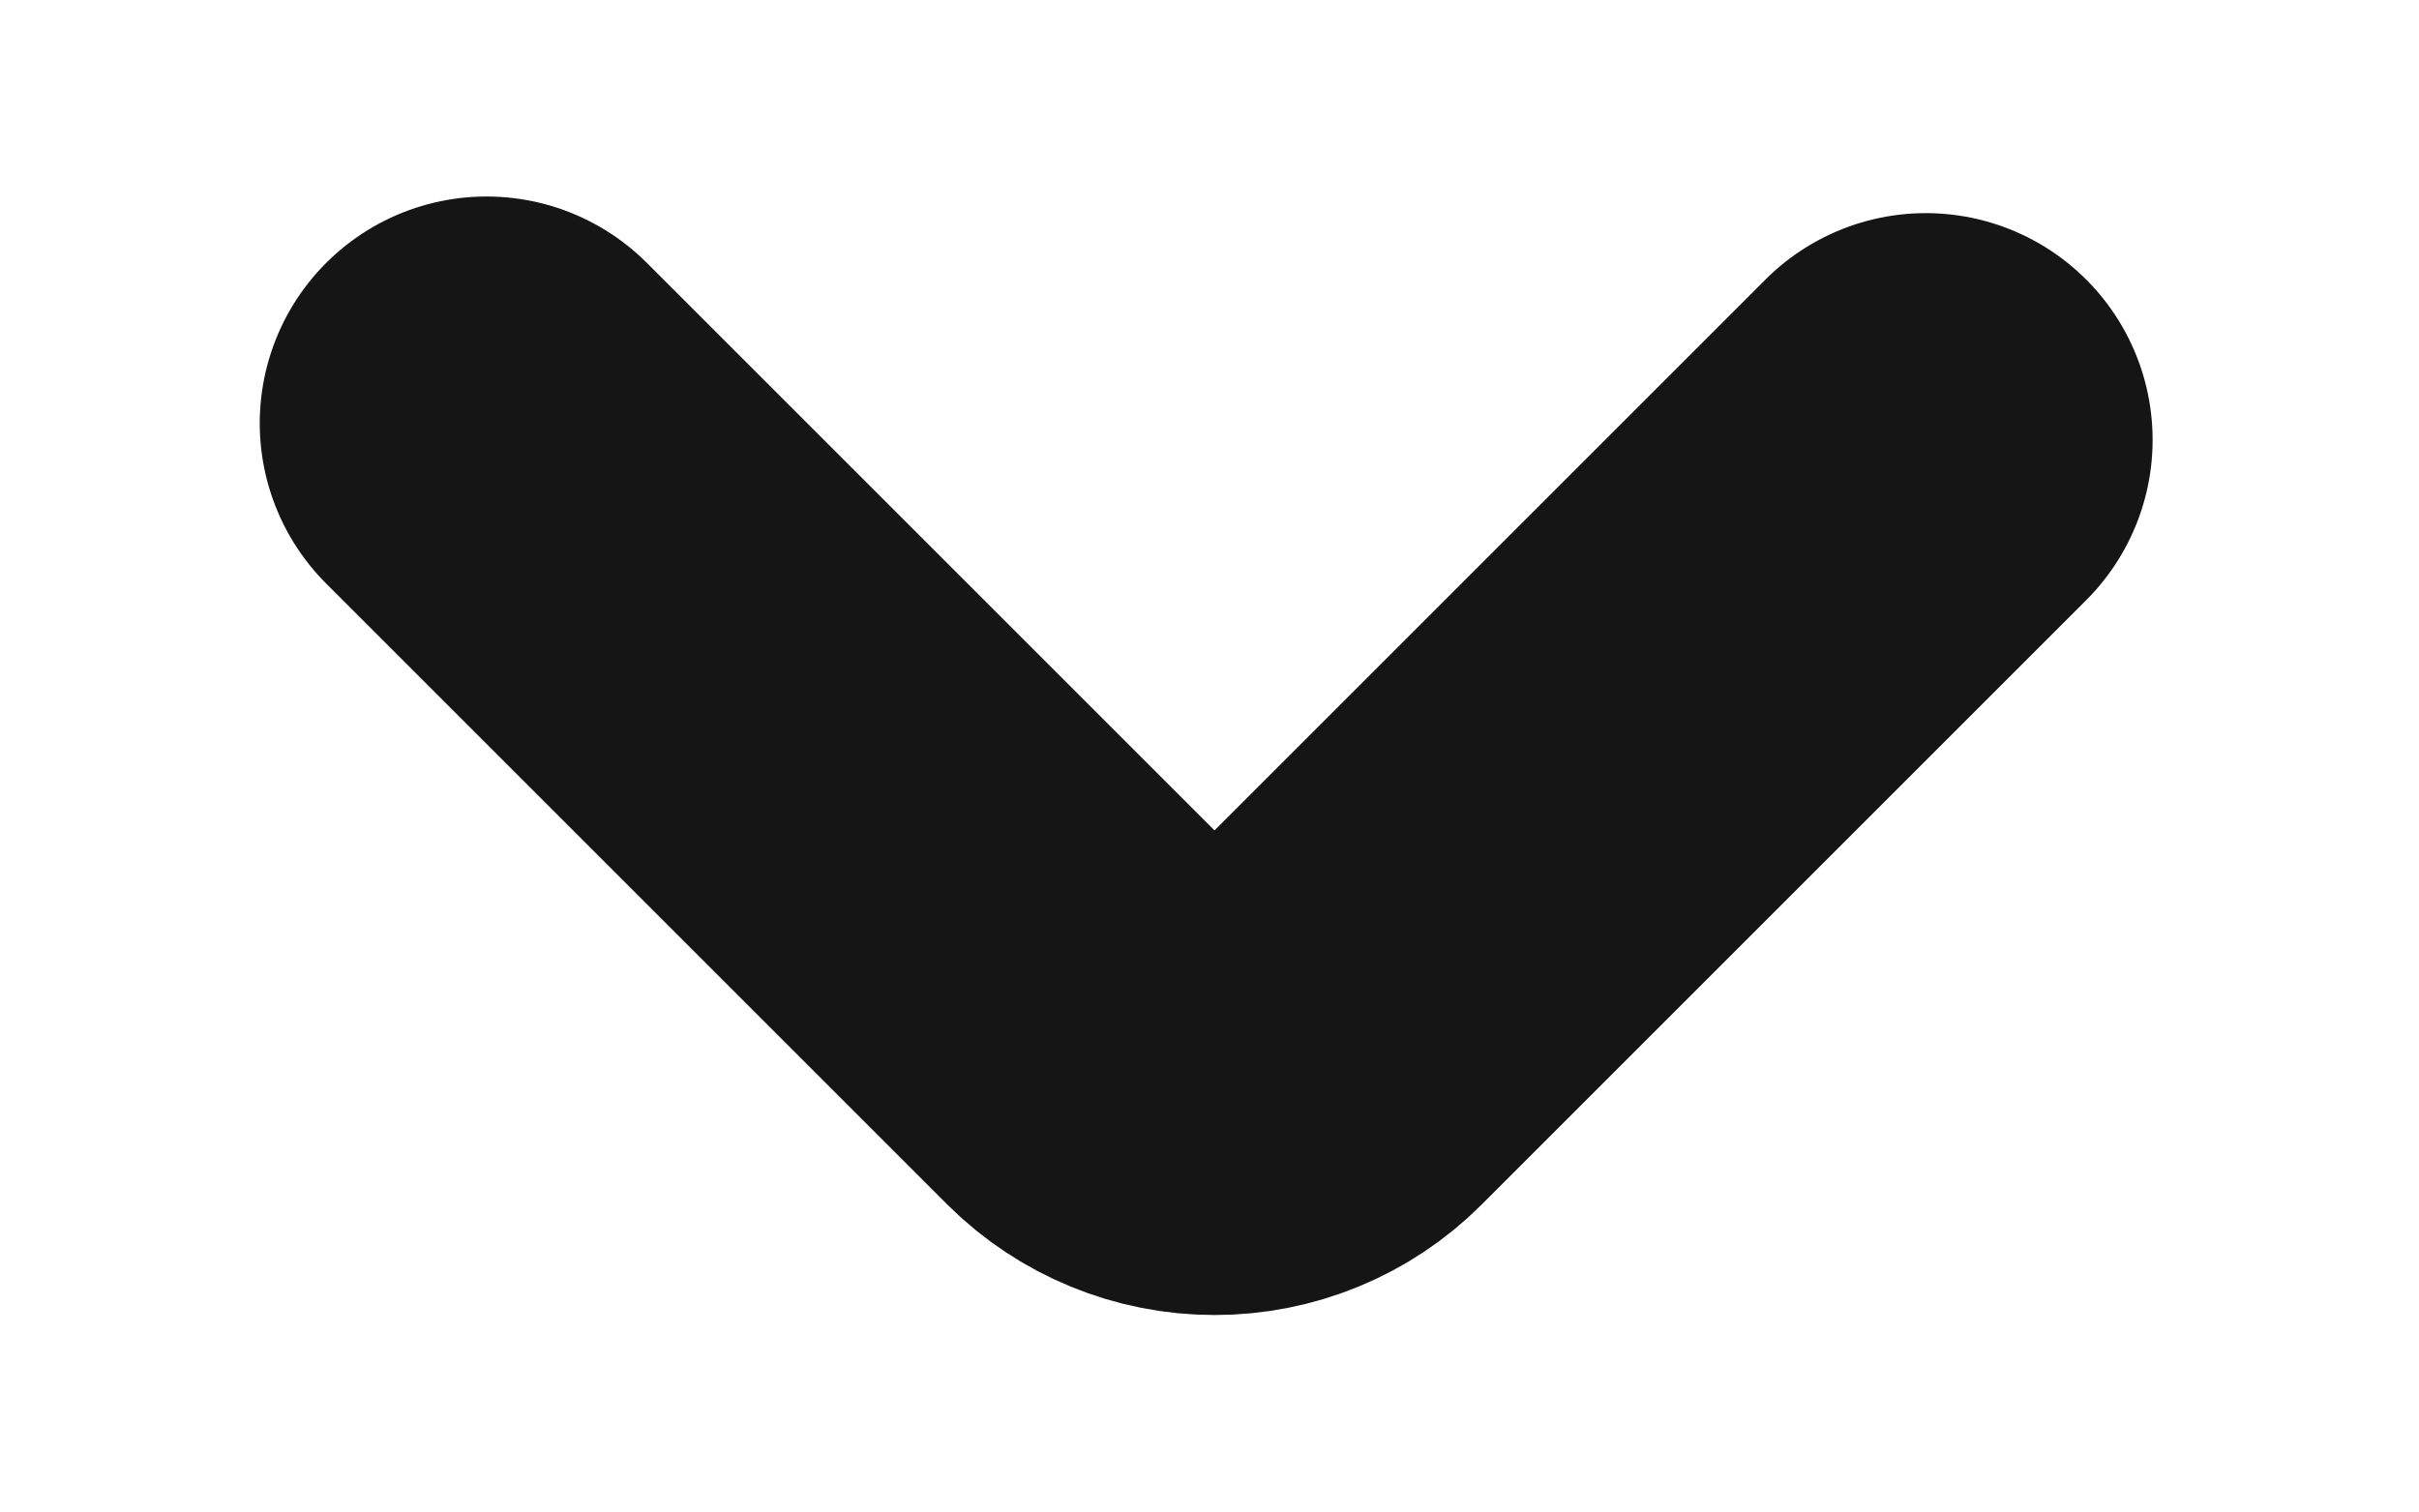
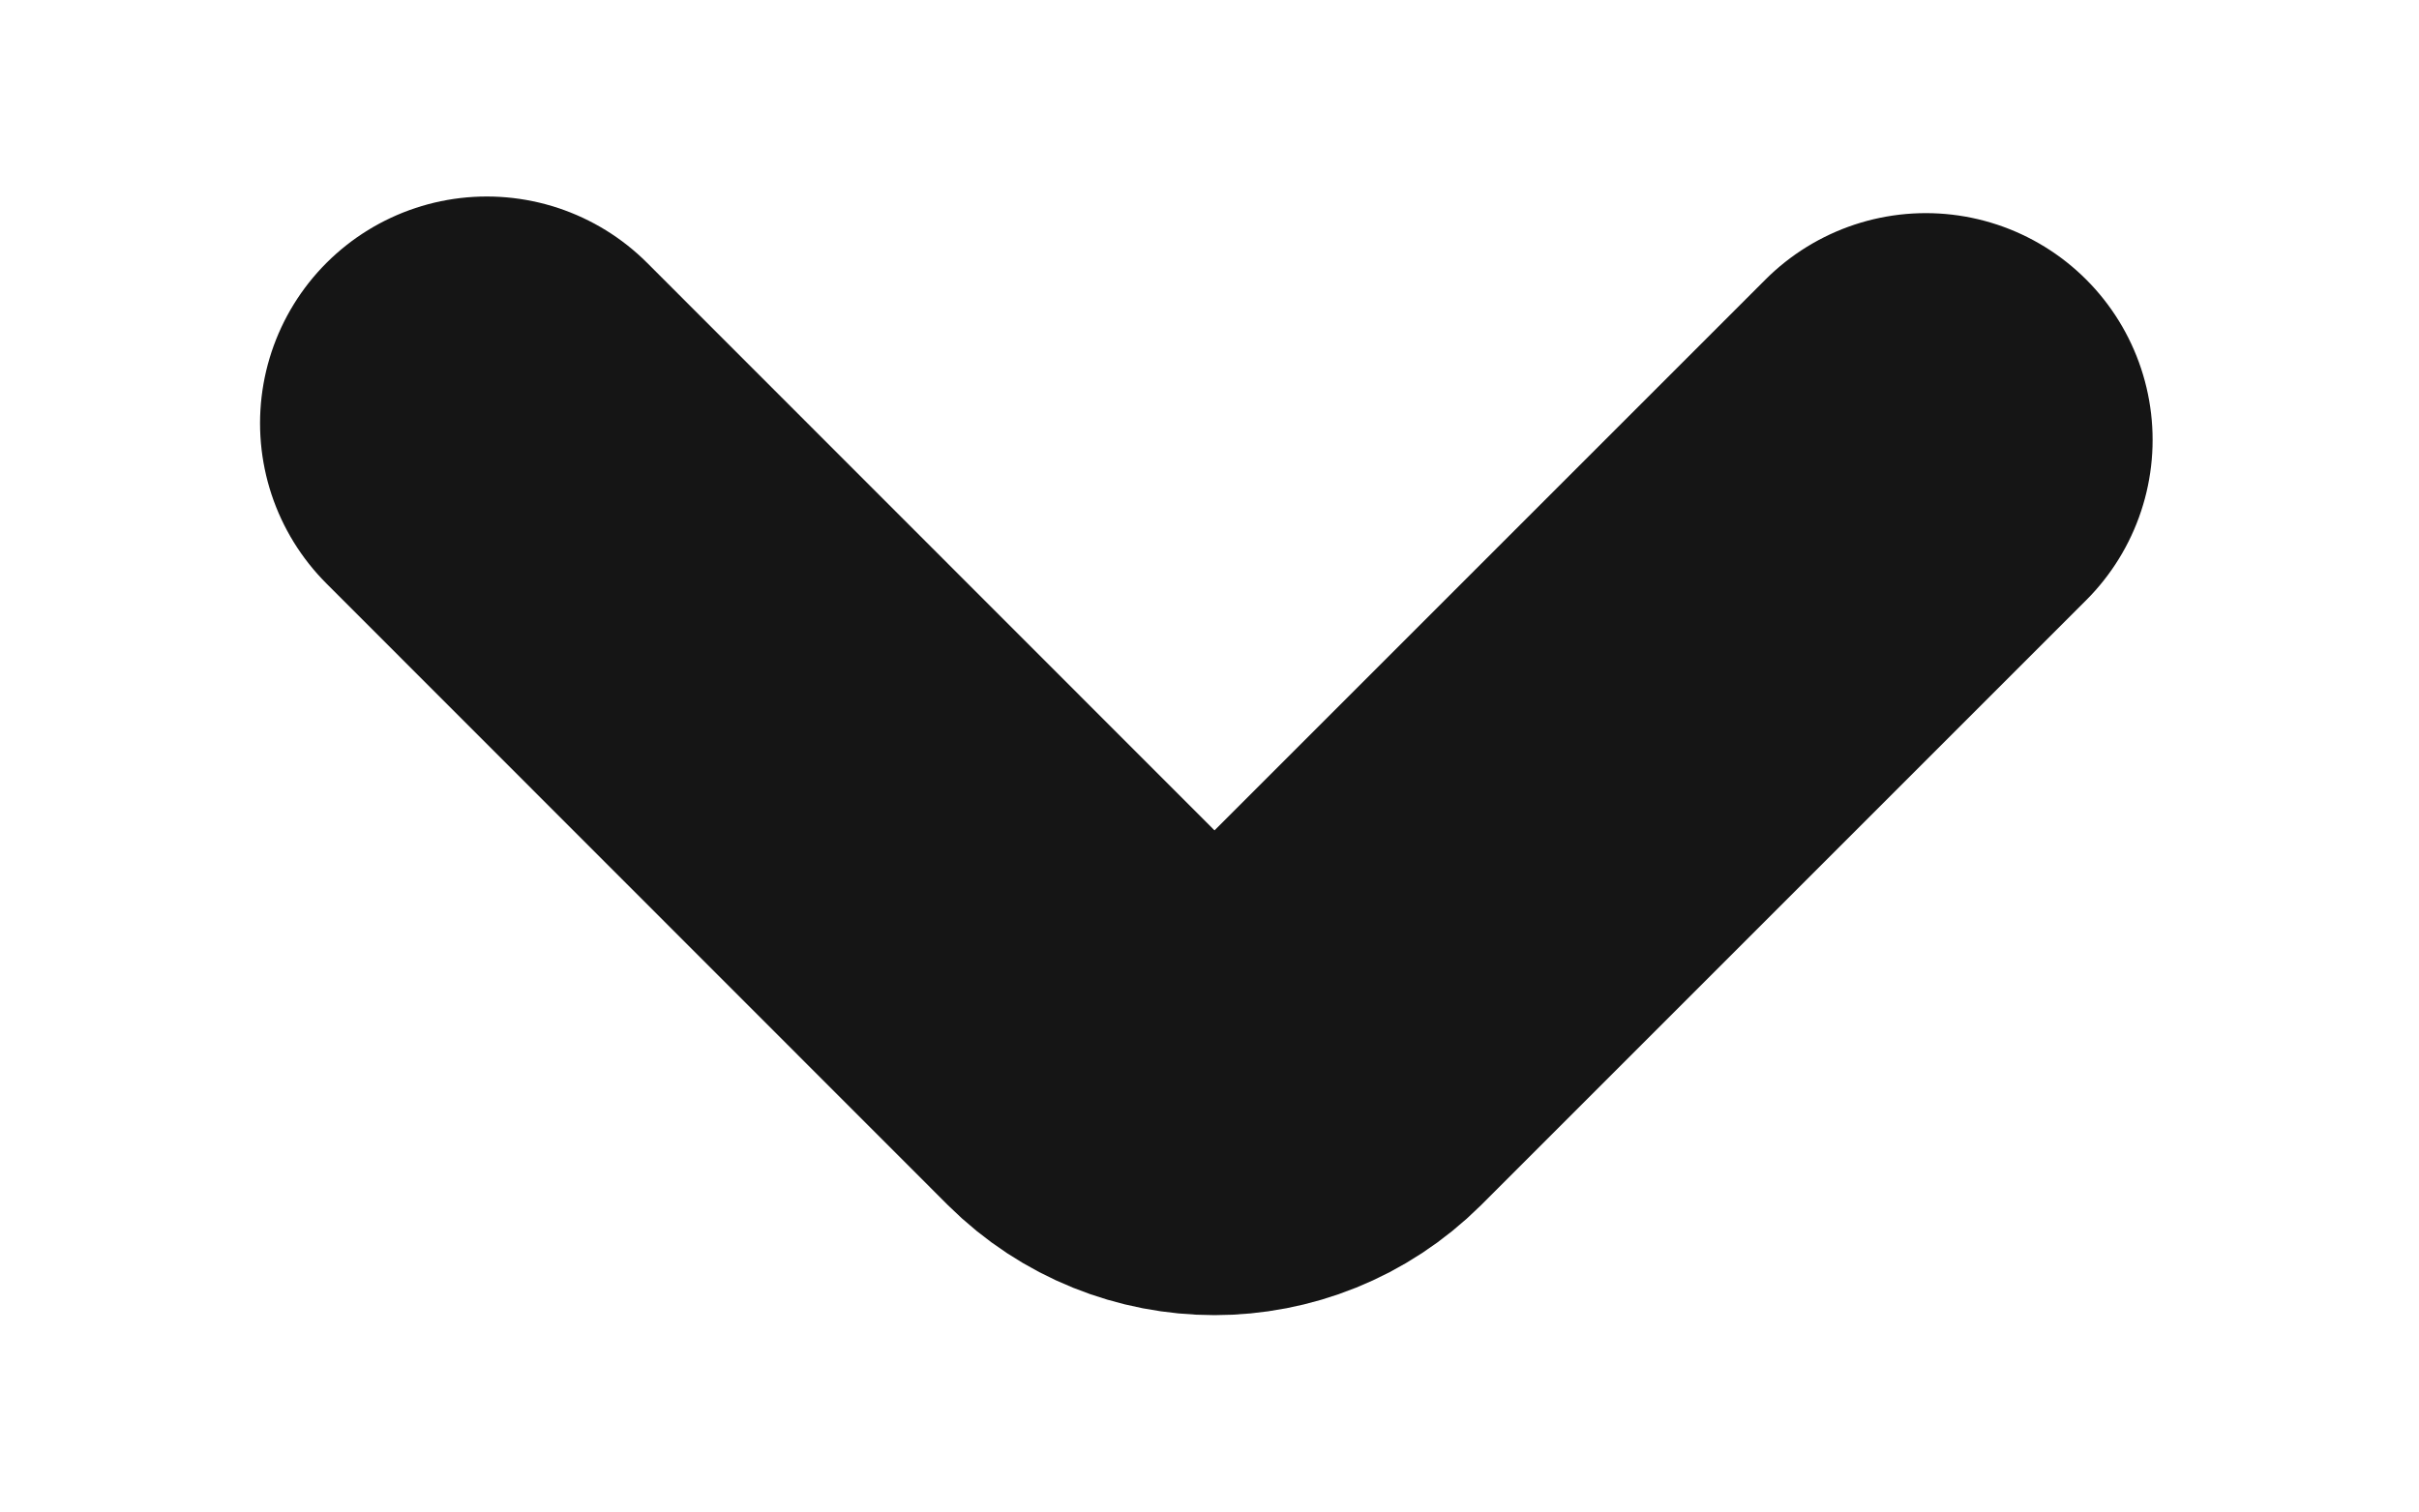
- <svg xmlns="http://www.w3.org/2000/svg" width="8" height="5" viewBox="0 0 8 5" fill="none">
-   <path d="M1.609 1.4L3.664 3.455C3.758 3.548 3.885 3.6 4.017 3.6C4.149 3.6 4.276 3.548 4.369 3.455L6.369 1.455" stroke="#151515" stroke-width="1.5" stroke-linecap="round" stroke-linejoin="bevel" />
+ <svg xmlns="http://www.w3.org/2000/svg" width="8" height="5" fill="none">
+   <path d="m1.61 1.4 2.054 2.055a.5.5 0 0 0 .705 0l2-2" stroke="#151515" stroke-width="1.5" stroke-linecap="round" stroke-linejoin="bevel" />
</svg>
